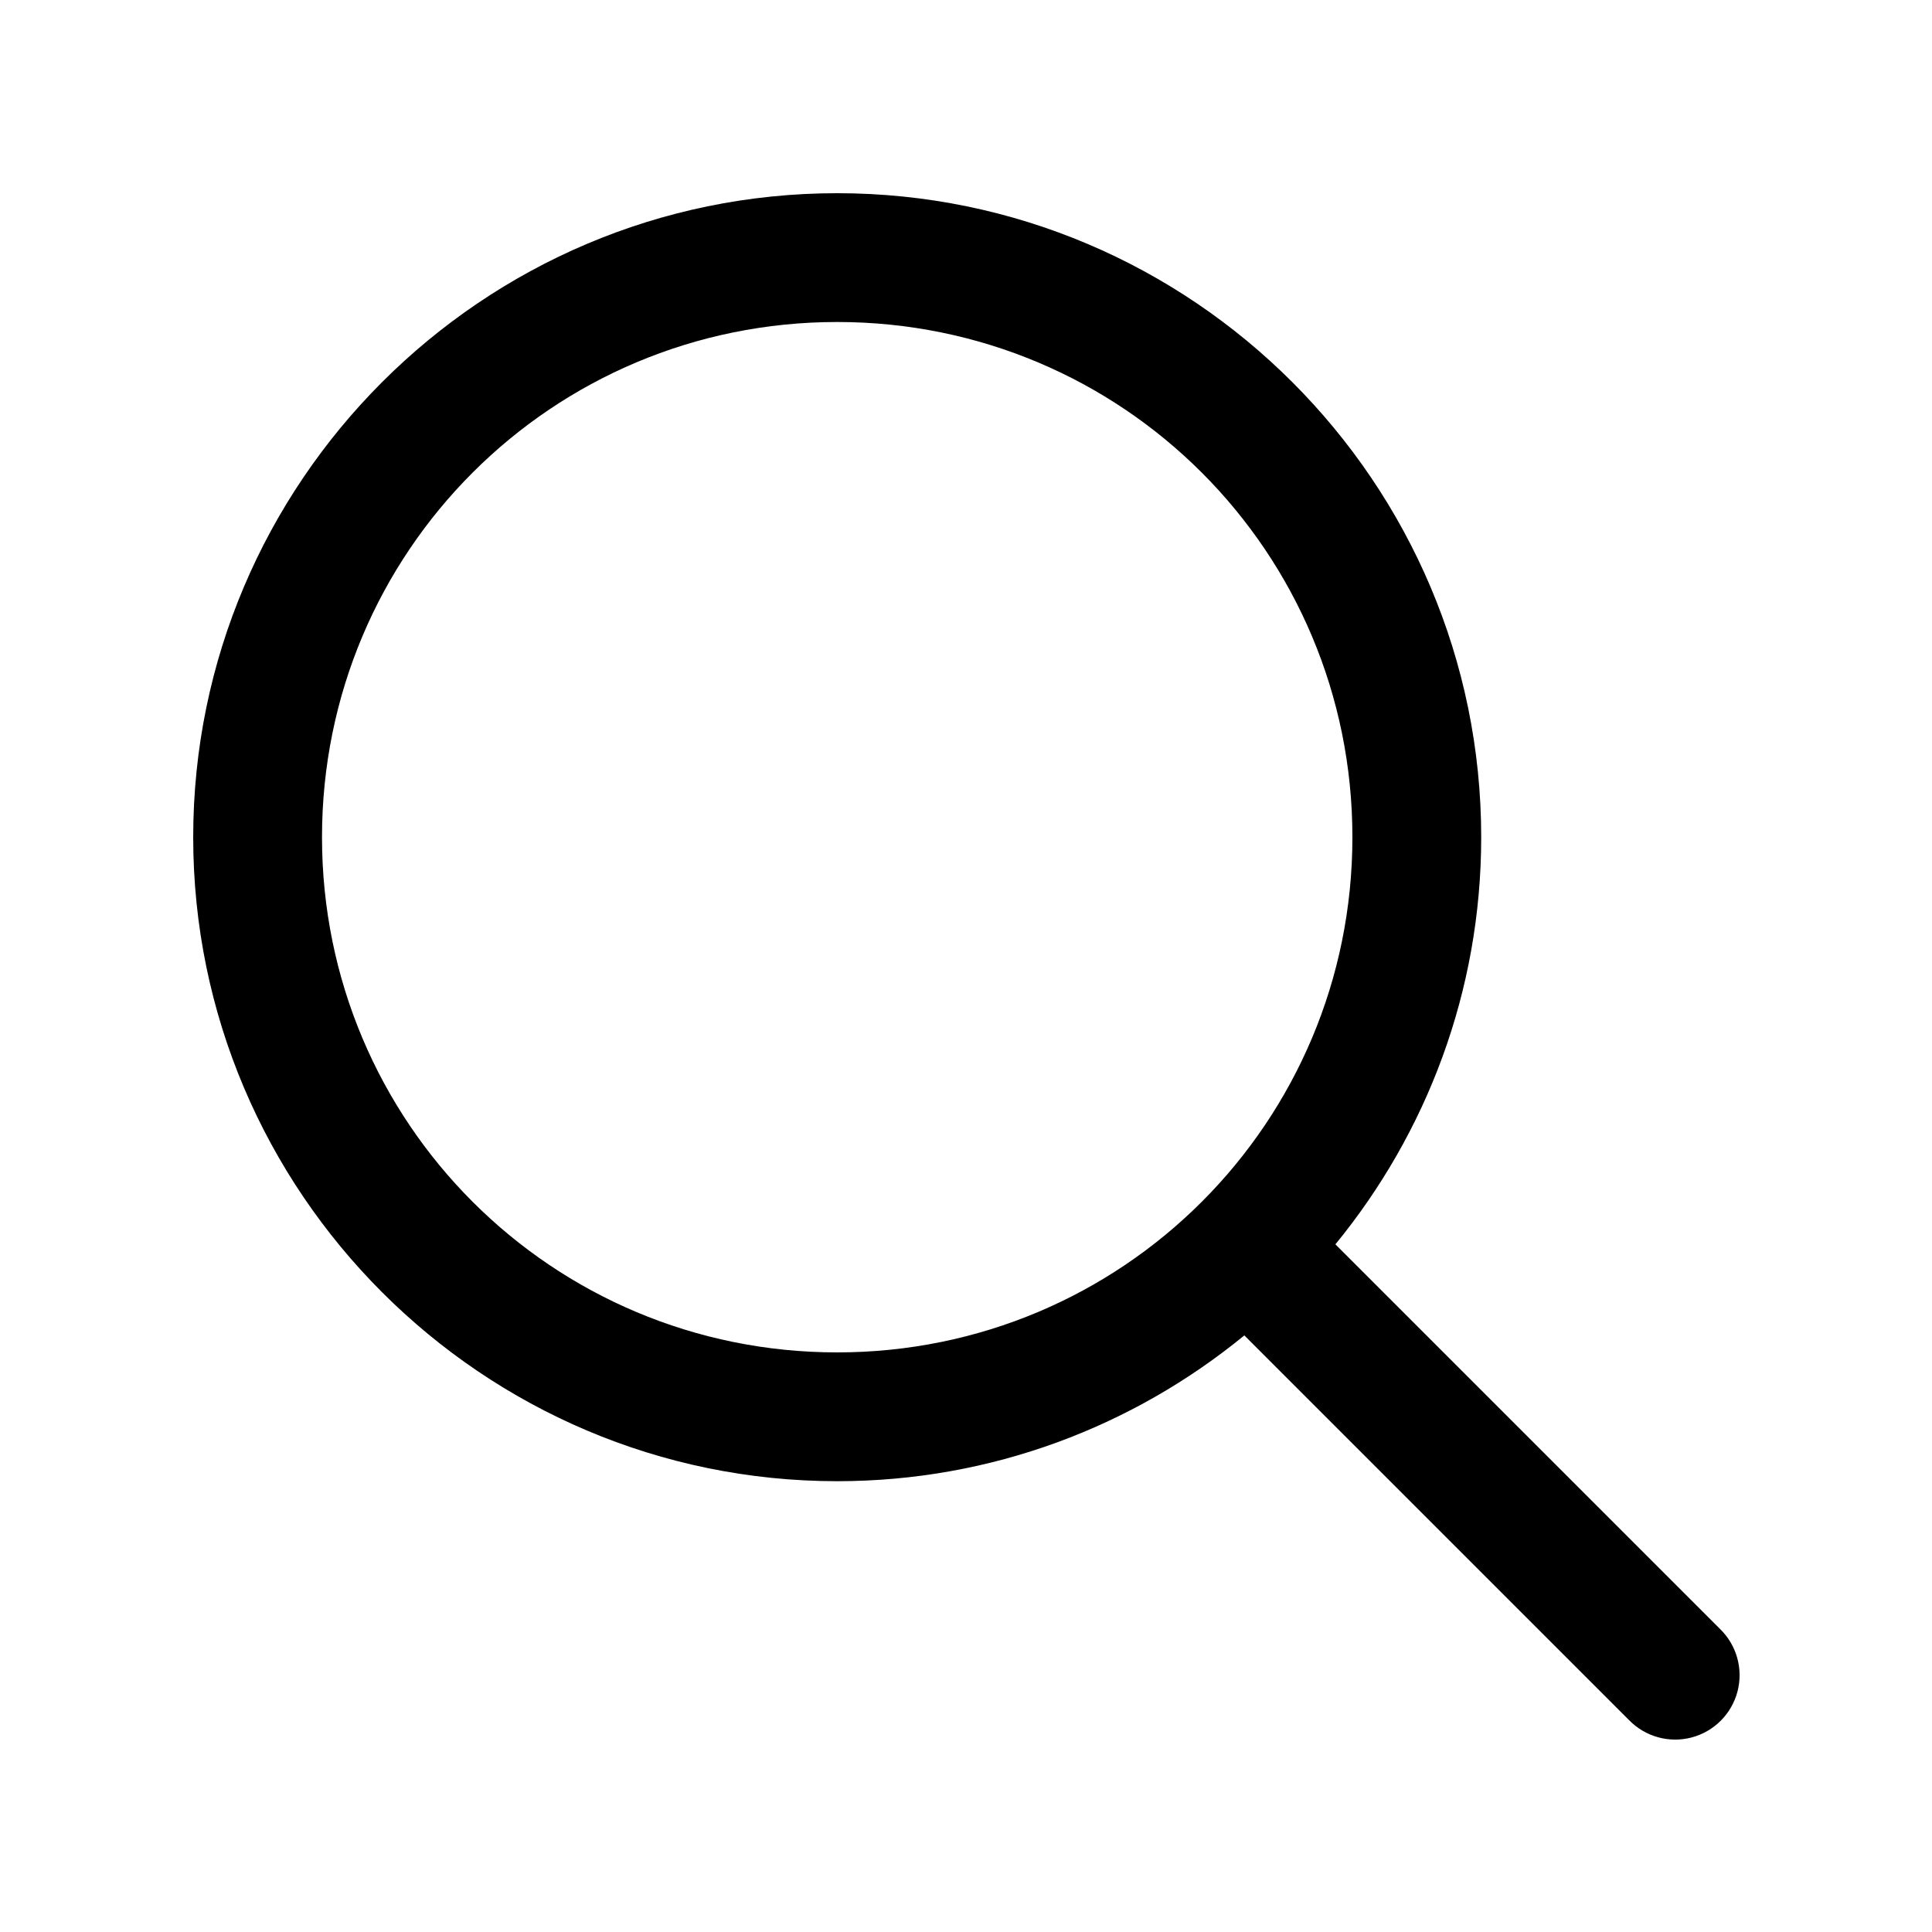
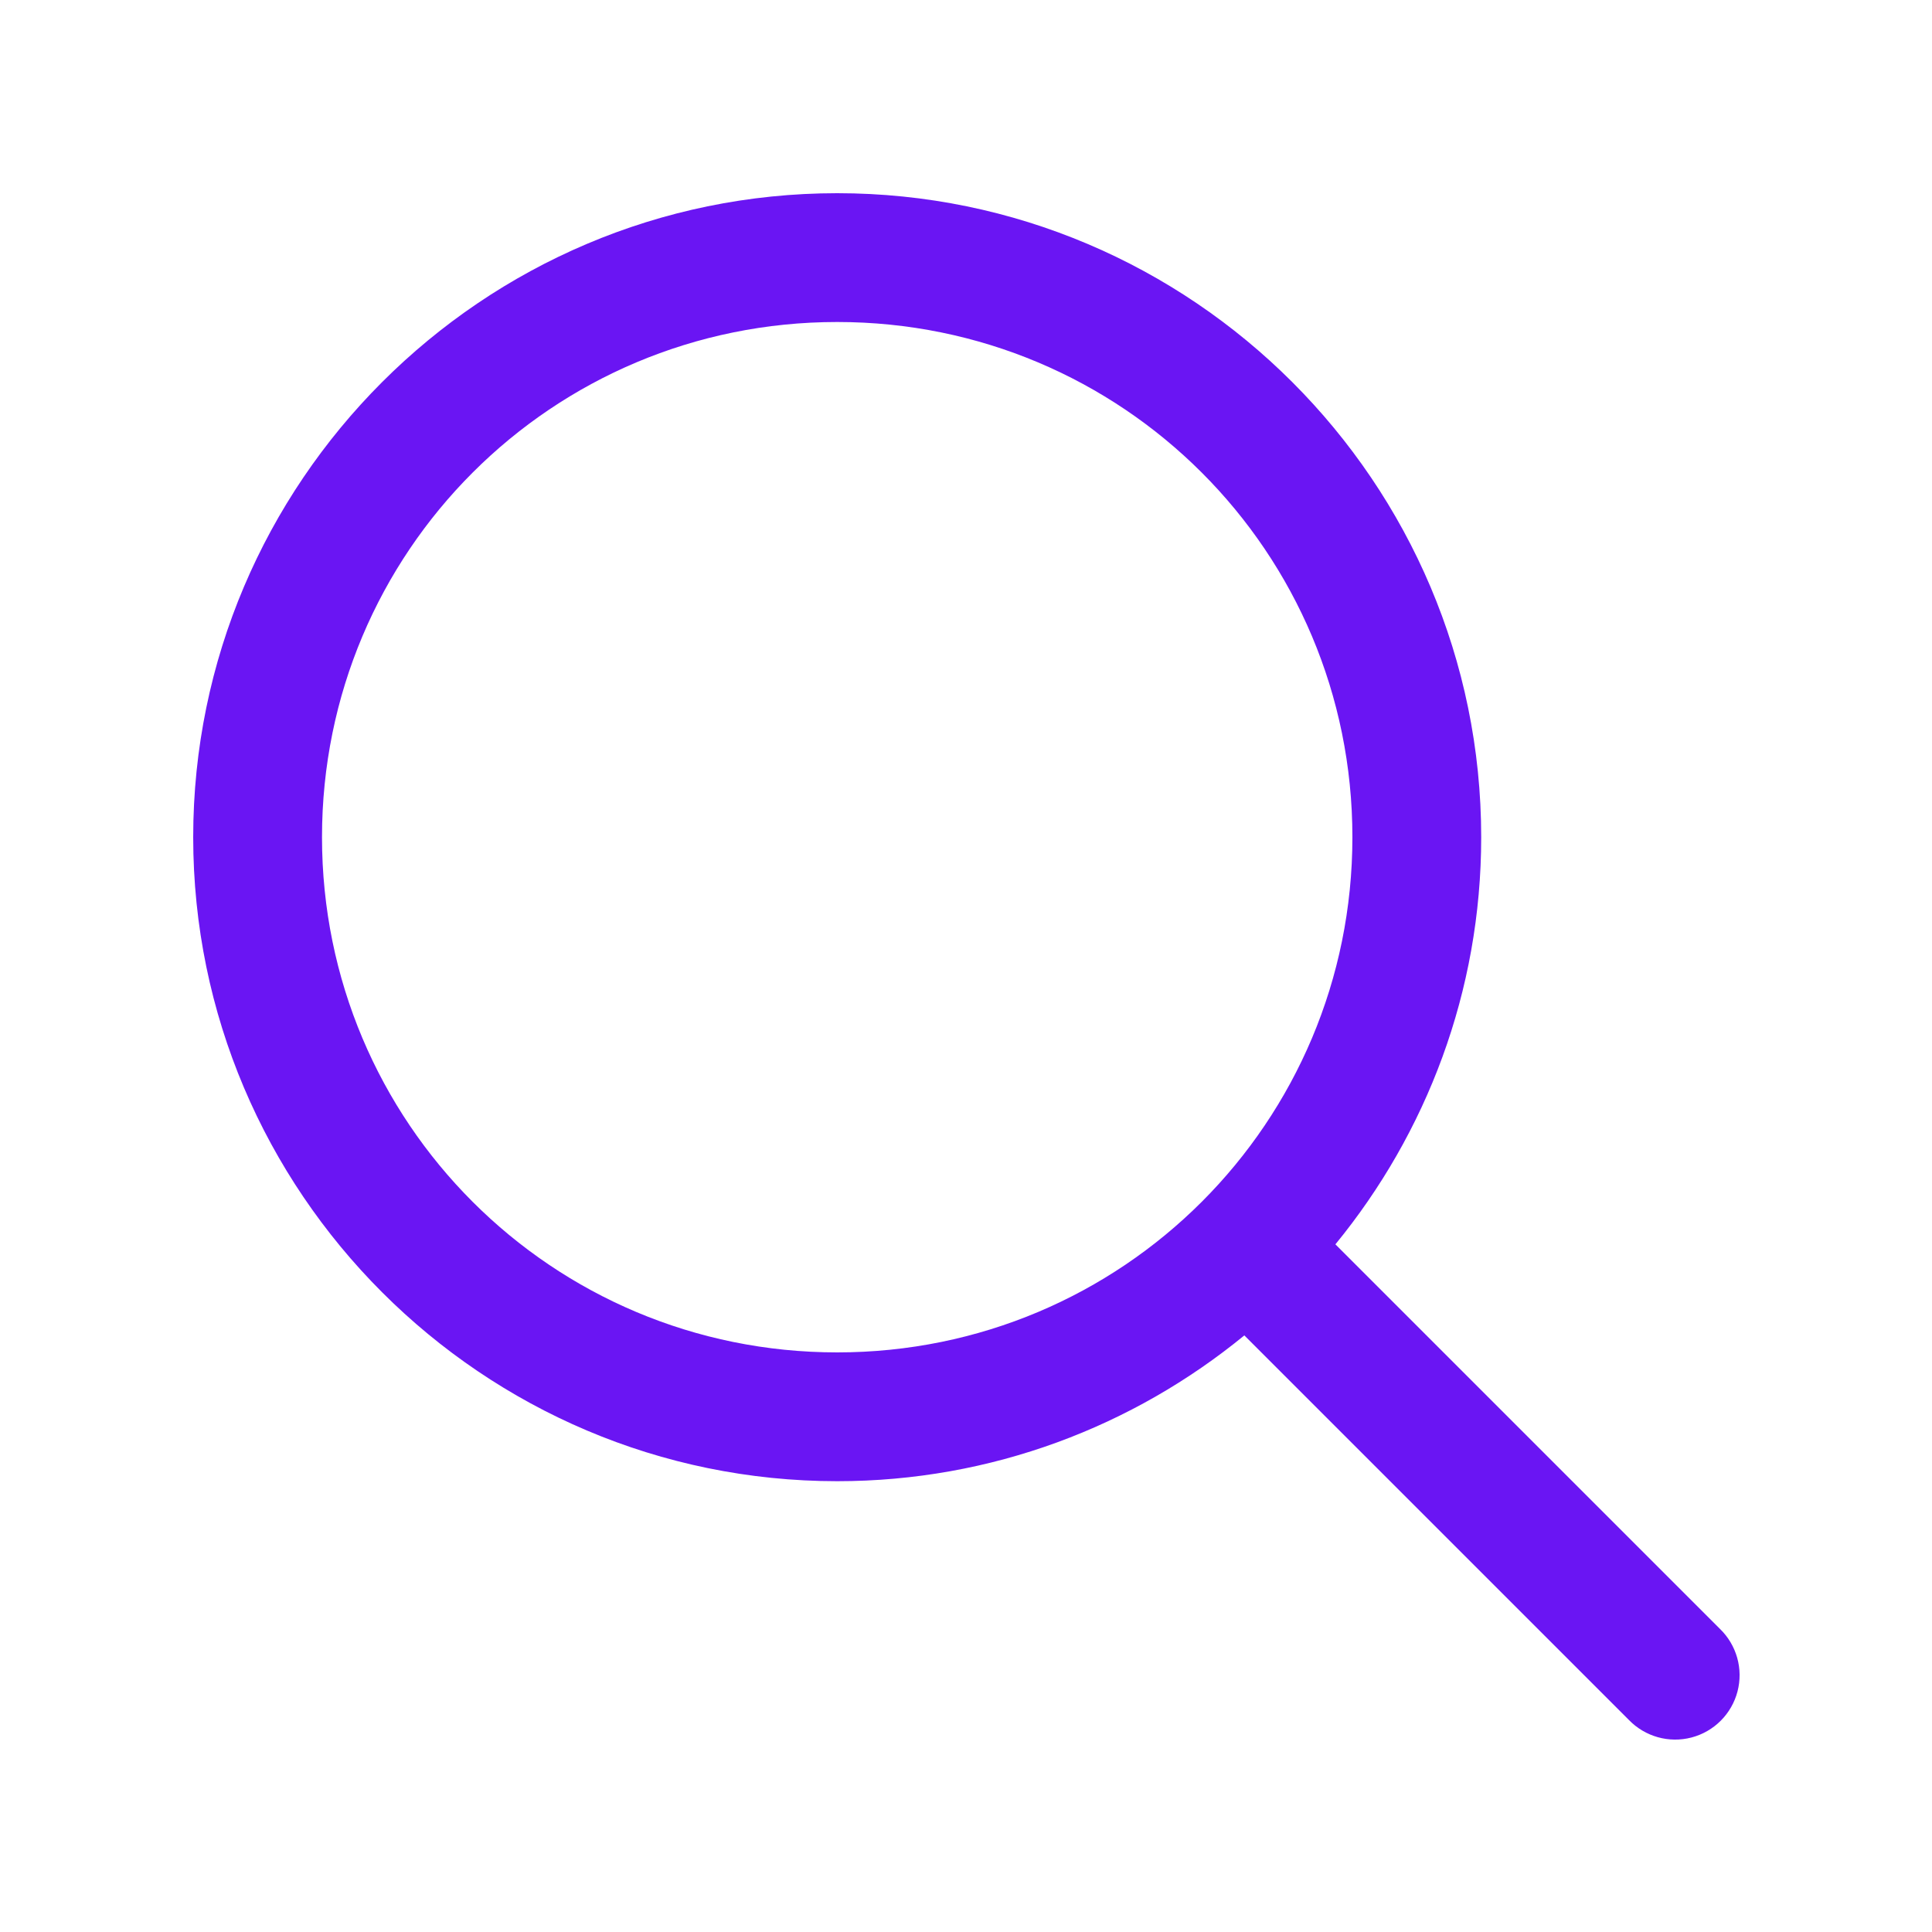
- <svg xmlns="http://www.w3.org/2000/svg" fill="#000000" viewBox="0 0 30 30" width="30px" height="30px">
+ <svg xmlns="http://www.w3.org/2000/svg" fill="#6A15F3" viewBox="0 0 30 30" width="30px" height="30px">
  <path d="M 13 3 C 7.489 3 3 7.489 3 13 C 3 18.511 7.489 23 13 23 C 15.397 23 17.597 22.149 19.322 20.736 L 25.293 26.707 A 1 1 0 1 0 26.707 25.293 L 20.736 19.322 C 22.149 17.597 23 15.397 23 13 C 23 7.489 18.511 3 13 3 z M 13 5 C 17.43 5 21 8.57 21 13 C 21 17.43 17.43 21 13 21 C 8.57 21 5 17.43 5 13 C 5 8.57 8.57 5 13 5 z" />
</svg>
